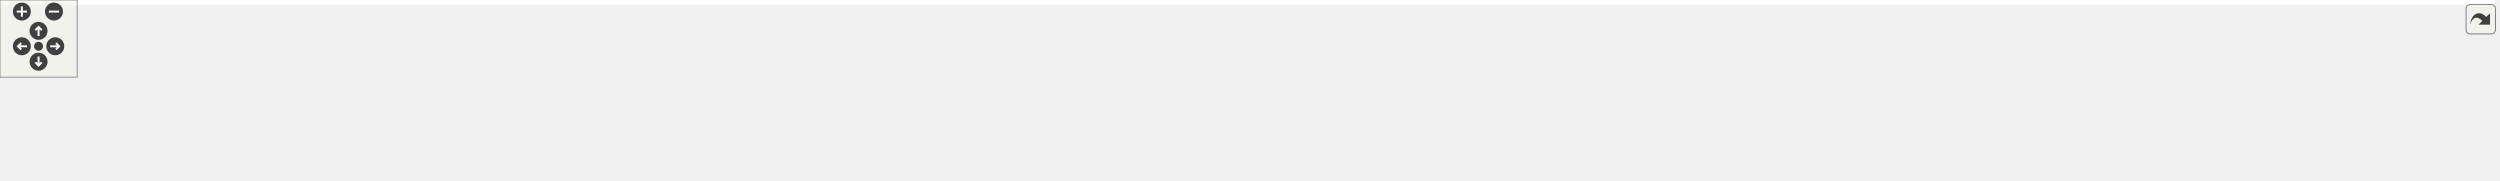
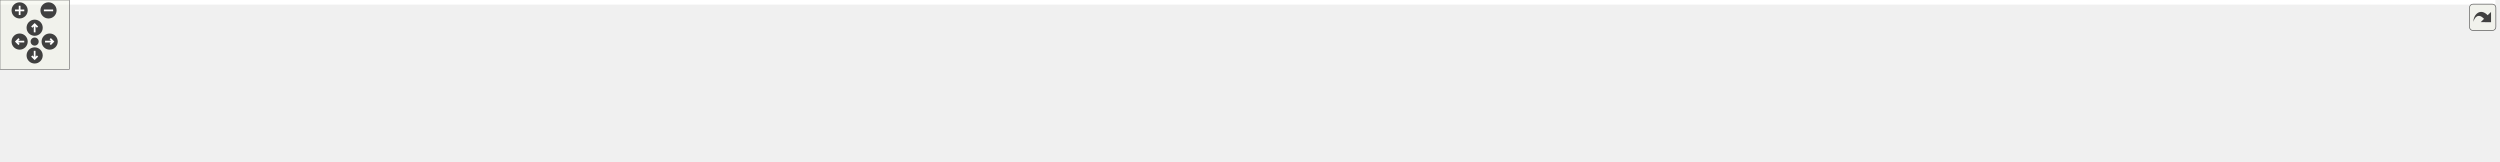
<svg xmlns="http://www.w3.org/2000/svg" xmlns:xlink="http://www.w3.org/1999/xlink" id="main" version="1.1" xml:space="preserve">
  <style type="text/css">
.edge:hover path { stroke: red; }
.edge:hover polygon { stroke: red; fill: red; }
</style>
  <defs>
    <circle id="rim" cx="0" cy="0" r="7" />
    <circle id="rim2" cx="0" cy="0" r="3.5" />
    <g id="zoomPlus">
      <use xlink:href="#rim" fill="#404040">
        <set attributeName="fill" to="#808080" begin="zoomplus.mouseover" end="zoomplus.mouseout" />
      </use>
      <path d="M-4,0h8M0,-4v8" fill="none" stroke="white" stroke-width="1.5" pointer-events="none" />
    </g>
    <g id="zoomMin">
      <use xlink:href="#rim" fill="#404040">
        <set attributeName="fill" to="#808080" begin="zoomminus.mouseover" end="zoomminus.mouseout" />
      </use>
      <path d="M-4,0h8" fill="none" stroke="white" stroke-width="1.5" pointer-events="none" />
    </g>
    <g id="dirArrow">
      <path fill="none" stroke="white" stroke-width="1.5" d="M0,-3.0v7 M-2.5,-0.5L0,-3.0L2.5,-0.5" />
    </g>
    <g id="resetDef">
      <use xlink:href="#rim2" fill="#404040">
        <set attributeName="fill" to="#808080" begin="reset.mouseover" end="reset.mouseout" />
      </use>
    </g>
  </defs>
  <svg id="graph" class="graph">
    <g id="viewport">
-       <polygon fill="white" stroke="none" points="-4,4 -4,-80 1941,-80 1941,4 -4,4" />
+       <polygon fill="white" stroke="none" points="-4,4 -4,-80 2160.5,-80 2160.5,4 -4,4" />
      <g id="node1" class="node">
-         <polygon fill="#bfbfbf" stroke="black" points="918.5,-56.5 918.5,-75.5 1003.5,-75.5 1003.5,-56.5 918.5,-56.5" />
-         <text text-anchor="middle" x="961" y="-63.5" font-family="Helvetica,sans-Serif" font-size="10.00">torccoreutils.h</text>
+         <polygon fill="#bfbfbf" stroke="black" points="1024,-56.5 1024,-75.5 1109,-75.5 1109,-56.5 1024,-56.5" />
+         <text text-anchor="middle" x="1066.5" y="-63.5" font-family="Helvetica,sans-Serif" font-size="10.00">torccoreutils.h</text>
      </g>
      <g id="node2" class="node">
        <g id="a_node2">
-           <a xlink:href="../../da/d5d/torcinput_8cpp.html" target="_top" xlink:title="torcinput.cpp">
-             <polygon fill="white" stroke="black" points="0,-0.5 0,-19.5 80,-19.5 80,-0.5 0,-0.5" />
-             <text text-anchor="middle" x="40" y="-7.5" font-family="Helvetica,sans-Serif" font-size="10.00">torcinput.cpp</text>
+           <a xlink:href="../../d5/d16/torccontrol_8cpp.html" target="_top" xlink:title="torccontrol.cpp">
+             <polygon fill="white" stroke="black" points="0,-0.5 0,-19.5 89,-19.5 89,-0.5 0,-0.5" />
+             <text text-anchor="middle" x="44.5" y="-7.5" font-family="Helvetica,sans-Serif" font-size="10.00">torccontrol.cpp</text>
          </a>
        </g>
      </g>
      <g id="edge1" class="edge">
-         <path fill="none" stroke="midnightblue" d="M908.024,-64.662C771.714,-63.272 397.884,-56.181 89,-20 86.079,-19.658 83.07,-19.248 80.047,-18.794" />
-         <polygon fill="midnightblue" stroke="midnightblue" points="908.156,-68.163 918.189,-64.759 908.223,-61.163 908.156,-68.163" />
+         <path fill="none" stroke="midnightblue" d="M1013.89,-64.745C868.054,-63.565 446.489,-56.956 98.5,-20 95.476,-19.679 92.364,-19.297 89.233,-18.876" />
+         <polygon fill="midnightblue" stroke="midnightblue" points="1013.88,-68.245 1023.9,-64.821 1013.93,-61.245 1013.88,-68.245" />
      </g>
      <g id="node3" class="node">
        <g id="a_node3">
-           <a xlink:href="../../d1/d0c/torcinputs_8cpp.html" target="_top" xlink:title="torcinputs.cpp">
-             <polygon fill="white" stroke="black" points="98.5,-0.5 98.5,-19.5 183.5,-19.5 183.5,-0.5 98.5,-0.5" />
-             <text text-anchor="middle" x="141" y="-7.5" font-family="Helvetica,sans-Serif" font-size="10.00">torcinputs.cpp</text>
+           <a xlink:href="../../d4/d91/torccontrols_8cpp.html" target="_top" xlink:title="torccontrols.cpp">
+             <polygon fill="white" stroke="black" points="107.5,-0.5 107.5,-19.5 201.5,-19.5 201.5,-0.5 107.5,-0.5" />
+             <text text-anchor="middle" x="154.5" y="-7.5" font-family="Helvetica,sans-Serif" font-size="10.00">torccontrols.cpp</text>
          </a>
        </g>
      </g>
      <g id="edge2" class="edge">
-         <path fill="none" stroke="midnightblue" d="M908.355,-63.961C783.684,-61.056 460.784,-50.919 193,-20 189.905,-19.643 186.716,-19.222 183.511,-18.76" />
-         <polygon fill="midnightblue" stroke="midnightblue" points="908.316,-67.461 918.393,-64.189 908.475,-60.463 908.316,-67.461" />
+         <path fill="none" stroke="midnightblue" d="M1013.58,-64.182C879.095,-61.678 513.372,-52.206 210.5,-20 207.562,-19.688 204.544,-19.325 201.505,-18.928" />
+         <polygon fill="midnightblue" stroke="midnightblue" points="1013.56,-67.682 1023.62,-64.364 1013.68,-60.684 1013.56,-67.682" />
      </g>
      <g id="node4" class="node">
        <g id="a_node4">
-           <a xlink:href="../../df/dc7/torcnetworkinputs_8cpp.html" target="_top" xlink:title="torcnetworkinputs.cpp">
-             <polygon fill="white" stroke="black" points="202,-0.5 202,-19.5 324,-19.5 324,-0.5 202,-0.5" />
-             <text text-anchor="middle" x="263" y="-7.5" font-family="Helvetica,sans-Serif" font-size="10.00">torcnetworkinputs.cpp</text>
+           <a xlink:href="../../da/d5d/torcinput_8cpp.html" target="_top" xlink:title="torcinput.cpp">
+             <polygon fill="white" stroke="black" points="219.5,-0.5 219.5,-19.5 299.5,-19.5 299.5,-0.5 219.5,-0.5" />
+             <text text-anchor="middle" x="259.5" y="-7.5" font-family="Helvetica,sans-Serif" font-size="10.00">torcinput.cpp</text>
          </a>
        </g>
      </g>
      <g id="edge3" class="edge">
-         <path fill="none" stroke="midnightblue" d="M908.293,-62.229C800.237,-56.326 545.839,-41.291 333,-20 330.074,-19.707 327.081,-19.39 324.06,-19.056" />
-         <polygon fill="midnightblue" stroke="midnightblue" points="908.112,-65.724 918.287,-62.772 908.492,-58.734 908.112,-65.724" />
+         <path fill="none" stroke="midnightblue" d="M1013.25,-64.076C889.251,-61.438 571.736,-51.867 308.5,-20 305.581,-19.647 302.572,-19.228 299.55,-18.769" />
+         <polygon fill="midnightblue" stroke="midnightblue" points="1013.52,-67.583 1023.6,-64.29 1013.67,-60.584 1013.52,-67.583" />
      </g>
      <g id="node5" class="node">
        <g id="a_node5">
-           <a xlink:href="../../dd/d56/torcsysteminputs_8cpp.html" target="_top" xlink:title="torcsysteminputs.cpp">
-             <polygon fill="white" stroke="black" points="342,-0.5 342,-19.5 462,-19.5 462,-0.5 342,-0.5" />
-             <text text-anchor="middle" x="402" y="-7.5" font-family="Helvetica,sans-Serif" font-size="10.00">torcsysteminputs.cpp</text>
+           <a xlink:href="../../d1/d0c/torcinputs_8cpp.html" target="_top" xlink:title="torcinputs.cpp">
+             <polygon fill="white" stroke="black" points="318,-0.5 318,-19.5 403,-19.5 403,-0.5 318,-0.5" />
+             <text text-anchor="middle" x="360.5" y="-7.5" font-family="Helvetica,sans-Serif" font-size="10.00">torcinputs.cpp</text>
          </a>
        </g>
      </g>
      <g id="edge4" class="edge">
-         <path fill="none" stroke="midnightblue" d="M908.134,-60.81C818.231,-53.535 629.851,-37.648 471,-20 468.118,-19.68 465.171,-19.341 462.194,-18.989" />
-         <polygon fill="midnightblue" stroke="midnightblue" points="908.093,-64.318 918.342,-61.633 908.656,-57.34 908.093,-64.318" />
+         <path fill="none" stroke="midnightblue" d="M1013.6,-63.203C902.11,-59.011 634.978,-46.835 412.5,-20 409.407,-19.627 406.219,-19.194 403.015,-18.724" />
+         <polygon fill="midnightblue" stroke="midnightblue" points="1013.77,-66.712 1023.89,-63.584 1014.03,-59.716 1013.77,-66.712" />
      </g>
      <g id="node6" class="node">
        <g id="a_node6">
-           <a xlink:href="../../d8/de9/torcsystemnotification_8cpp.html" target="_top" xlink:title="torcsystemnotification.cpp">
-             <polygon fill="white" stroke="black" points="480.5,-0.5 480.5,-19.5 623.5,-19.5 623.5,-0.5 480.5,-0.5" />
-             <text text-anchor="middle" x="552" y="-7.5" font-family="Helvetica,sans-Serif" font-size="10.00">torcsystemnotification.cpp</text>
+           <a xlink:href="../../df/dc7/torcnetworkinputs_8cpp.html" target="_top" xlink:title="torcnetworkinputs.cpp">
+             <polygon fill="white" stroke="black" points="421.5,-0.5 421.5,-19.5 543.5,-19.5 543.5,-0.5 421.5,-0.5" />
+             <text text-anchor="middle" x="482.5" y="-7.5" font-family="Helvetica,sans-Serif" font-size="10.00">torcnetworkinputs.cpp</text>
          </a>
        </g>
      </g>
      <g id="edge5" class="edge">
-         <path fill="none" stroke="midnightblue" d="M908.275,-58.039C833.62,-48.182 697.237,-30.176 616.598,-19.529" />
-         <polygon fill="midnightblue" stroke="midnightblue" points="908.015,-61.535 918.387,-59.374 908.931,-54.595 908.015,-61.535" />
+         <path fill="none" stroke="midnightblue" d="M1013.77,-61.093C920.593,-54.031 720.749,-38.173 552.5,-20 549.576,-19.684 546.586,-19.349 543.566,-18.999" />
+         <polygon fill="midnightblue" stroke="midnightblue" points="1013.56,-64.587 1023.8,-61.85 1014.09,-57.607 1013.56,-64.587" />
      </g>
      <g id="node7" class="node">
        <g id="a_node7">
-           <a xlink:href="../../d5/d6d/torcoutput_8cpp.html" target="_top" xlink:title="torcoutput.cpp">
-             <polygon fill="white" stroke="black" points="641.5,-0.5 641.5,-19.5 728.5,-19.5 728.5,-0.5 641.5,-0.5" />
-             <text text-anchor="middle" x="685" y="-7.5" font-family="Helvetica,sans-Serif" font-size="10.00">torcoutput.cpp</text>
+           <a xlink:href="../../dd/d56/torcsysteminputs_8cpp.html" target="_top" xlink:title="torcsysteminputs.cpp">
+             <polygon fill="white" stroke="black" points="561.5,-0.5 561.5,-19.5 681.5,-19.5 681.5,-0.5 561.5,-0.5" />
+             <text text-anchor="middle" x="621.5" y="-7.5" font-family="Helvetica,sans-Serif" font-size="10.00">torcsysteminputs.cpp</text>
          </a>
        </g>
      </g>
      <g id="edge6" class="edge">
-         <path fill="none" stroke="midnightblue" d="M908.42,-54.713C856.246,-44.505 777.222,-29.043 728.48,-19.507" />
-         <polygon fill="midnightblue" stroke="midnightblue" points="907.994,-58.196 918.48,-56.681 909.338,-51.326 907.994,-58.196" />
+         <path fill="none" stroke="midnightblue" d="M1013.63,-58.852C940.845,-50.346 805.684,-34.404 690.5,-20 687.623,-19.64 684.679,-19.269 681.706,-18.891" />
+         <polygon fill="midnightblue" stroke="midnightblue" points="1013.57,-62.368 1023.91,-60.051 1014.38,-55.415 1013.57,-62.368" />
      </g>
      <g id="node8" class="node">
        <g id="a_node8">
-           <a xlink:href="../../d5/da7/torcoutputs_8cpp.html" target="_top" xlink:title="torcoutputs.cpp">
-             <polygon fill="white" stroke="black" points="747,-0.5 747,-19.5 839,-19.5 839,-0.5 747,-0.5" />
-             <text text-anchor="middle" x="793" y="-7.5" font-family="Helvetica,sans-Serif" font-size="10.00">torcoutputs.cpp</text>
+           <a xlink:href="../../d8/de9/torcsystemnotification_8cpp.html" target="_top" xlink:title="torcsystemnotification.cpp">
+             <polygon fill="white" stroke="black" points="700,-0.5 700,-19.5 843,-19.5 843,-0.5 700,-0.5" />
+             <text text-anchor="middle" x="771.5" y="-7.5" font-family="Helvetica,sans-Serif" font-size="10.00">torcsystemnotification.cpp</text>
          </a>
        </g>
      </g>
      <g id="edge7" class="edge">
-         <path fill="none" stroke="midnightblue" d="M924.614,-53.304C892.958,-43.129 847.832,-28.625 819.496,-19.516" />
-         <polygon fill="midnightblue" stroke="midnightblue" points="923.789,-56.715 934.38,-56.444 925.931,-50.051 923.789,-56.715" />
+         <path fill="none" stroke="midnightblue" d="M1013.9,-55.372C958.226,-45.18 871.192,-29.249 817.961,-19.505" />
+         <polygon fill="midnightblue" stroke="midnightblue" points="1013.45,-58.848 1023.92,-57.206 1014.71,-51.962 1013.45,-58.848" />
      </g>
      <g id="node9" class="node">
        <g id="a_node9">
-           <a xlink:href="../../d1/d81/torccentral_8cpp.html" target="_top" xlink:title="torccentral.cpp">
-             <polygon fill="white" stroke="black" points="857.5,-0.5 857.5,-19.5 946.5,-19.5 946.5,-0.5 857.5,-0.5" />
-             <text text-anchor="middle" x="902" y="-7.5" font-family="Helvetica,sans-Serif" font-size="10.00">torccentral.cpp</text>
+           <a xlink:href="../../d5/d6d/torcoutput_8cpp.html" target="_top" xlink:title="torcoutput.cpp">
+             <polygon fill="white" stroke="black" points="861,-0.5 861,-19.5 948,-19.5 948,-0.5 861,-0.5" />
+             <text text-anchor="middle" x="904.5" y="-7.5" font-family="Helvetica,sans-Serif" font-size="10.00">torcoutput.cpp</text>
          </a>
        </g>
      </g>
      <g id="edge8" class="edge">
-         <path fill="none" stroke="midnightblue" d="M944.105,-49.537C933.585,-39.909 920.431,-27.869 911.652,-19.834" />
-         <polygon fill="midnightblue" stroke="midnightblue" points="941.781,-52.154 951.521,-56.324 946.507,-46.99 941.781,-52.154" />
+         <path fill="none" stroke="midnightblue" d="M1031.02,-53.172C1000.51,-43.004 957.255,-28.585 930.049,-19.516" />
+         <polygon fill="midnightblue" stroke="midnightblue" points="1030.24,-56.602 1040.83,-56.444 1032.45,-49.961 1030.24,-56.602" />
      </g>
      <g id="node10" class="node">
        <g id="a_node10">
-           <a xlink:href="../../d6/da3/torchttprequest_8cpp.html" target="_top" xlink:title="torchttprequest.cpp">
-             <polygon fill="white" stroke="black" points="964,-0.5 964,-19.5 1076,-19.5 1076,-0.5 964,-0.5" />
-             <text text-anchor="middle" x="1020" y="-7.5" font-family="Helvetica,sans-Serif" font-size="10.00">torchttprequest.cpp</text>
+           <a xlink:href="../../d5/da7/torcoutputs_8cpp.html" target="_top" xlink:title="torcoutputs.cpp">
+             <polygon fill="white" stroke="black" points="966.5,-0.5 966.5,-19.5 1058.5,-19.5 1058.5,-0.5 966.5,-0.5" />
+             <text text-anchor="middle" x="1012.5" y="-7.5" font-family="Helvetica,sans-Serif" font-size="10.00">torcoutputs.cpp</text>
          </a>
        </g>
      </g>
      <g id="edge9" class="edge">
-         <path fill="none" stroke="midnightblue" d="M977.895,-49.537C988.415,-39.909 1001.57,-27.869 1010.35,-19.834" />
-         <polygon fill="midnightblue" stroke="midnightblue" points="975.493,-46.99 970.479,-56.324 980.219,-52.154 975.493,-46.99" />
+         <path fill="none" stroke="midnightblue" d="M1050.5,-49.002C1040.93,-39.433 1029.14,-27.639 1021.25,-19.751" />
+         <polygon fill="midnightblue" stroke="midnightblue" points="1048.04,-51.487 1057.58,-56.083 1052.99,-46.537 1048.04,-51.487" />
      </g>
      <g id="node11" class="node">
        <g id="a_node11">
-           <a xlink:href="../../d8/db8/torcwebsockettoken_8cpp.html" target="_top" xlink:title="torcwebsockettoken.cpp">
-             <polygon fill="white" stroke="black" points="1094.5,-0.5 1094.5,-19.5 1227.5,-19.5 1227.5,-0.5 1094.5,-0.5" />
-             <text text-anchor="middle" x="1161" y="-7.5" font-family="Helvetica,sans-Serif" font-size="10.00">torcwebsockettoken.cpp</text>
+           <a xlink:href="../../d1/d81/torccentral_8cpp.html" target="_top" xlink:title="torccentral.cpp">
+             <polygon fill="white" stroke="black" points="1077,-0.5 1077,-19.5 1166,-19.5 1166,-0.5 1077,-0.5" />
+             <text text-anchor="middle" x="1121.5" y="-7.5" font-family="Helvetica,sans-Serif" font-size="10.00">torccentral.cpp</text>
          </a>
        </g>
      </g>
      <g id="edge10" class="edge">
-         <path fill="none" stroke="midnightblue" d="M1002.37,-53.829C1040.14,-43.633 1095.14,-28.782 1129.46,-19.516" />
-         <polygon fill="midnightblue" stroke="midnightblue" points="1001.43,-50.458 992.691,-56.444 1003.26,-57.216 1001.43,-50.458" />
+         <path fill="none" stroke="midnightblue" d="M1082.79,-49.002C1092.54,-39.433 1104.55,-27.639 1112.59,-19.751" />
+         <polygon fill="midnightblue" stroke="midnightblue" points="1080.27,-46.58 1075.58,-56.083 1085.17,-51.575 1080.27,-46.58" />
      </g>
      <g id="node12" class="node">
        <g id="a_node12">
-           <a xlink:href="../../d1/d98/torccoreutils_8cpp.html" target="_top" xlink:title="torccoreutils.cpp">
-             <polygon fill="white" stroke="black" points="1246,-0.5 1246,-19.5 1342,-19.5 1342,-0.5 1246,-0.5" />
-             <text text-anchor="middle" x="1294" y="-7.5" font-family="Helvetica,sans-Serif" font-size="10.00">torccoreutils.cpp</text>
+           <a xlink:href="../../d6/da3/torchttprequest_8cpp.html" target="_top" xlink:title="torchttprequest.cpp">
+             <polygon fill="white" stroke="black" points="1183.5,-0.5 1183.5,-19.5 1295.5,-19.5 1295.5,-0.5 1183.5,-0.5" />
+             <text text-anchor="middle" x="1239.5" y="-7.5" font-family="Helvetica,sans-Serif" font-size="10.00">torchttprequest.cpp</text>
          </a>
        </g>
      </g>
      <g id="edge11" class="edge">
-         <path fill="none" stroke="midnightblue" d="M1013.76,-56.444C1077.58,-46.095 1184.12,-28.818 1245.82,-18.814" />
-         <polygon fill="midnightblue" stroke="midnightblue" points="1012.82,-53.05 1003.51,-58.106 1013.94,-59.96 1012.82,-53.05" />
+         <path fill="none" stroke="midnightblue" d="M1103.55,-53.436C1136.16,-43.255 1182.91,-28.664 1212.22,-19.516" />
+         <polygon fill="midnightblue" stroke="midnightblue" points="1102.42,-50.123 1093.91,-56.444 1104.5,-56.805 1102.42,-50.123" />
      </g>
      <g id="node13" class="node">
        <g id="a_node13">
-           <a xlink:href="../../da/d67/torclocalcontext_8cpp.html" target="_top" xlink:title="torclocalcontext.cpp">
-             <polygon fill="white" stroke="black" points="1360.5,-0.5 1360.5,-19.5 1473.5,-19.5 1473.5,-0.5 1360.5,-0.5" />
-             <text text-anchor="middle" x="1417" y="-7.5" font-family="Helvetica,sans-Serif" font-size="10.00">torclocalcontext.cpp</text>
+           <a xlink:href="../../d8/db8/torcwebsockettoken_8cpp.html" target="_top" xlink:title="torcwebsockettoken.cpp">
+             <polygon fill="white" stroke="black" points="1314,-0.5 1314,-19.5 1447,-19.5 1447,-0.5 1314,-0.5" />
+             <text text-anchor="middle" x="1380.5" y="-7.5" font-family="Helvetica,sans-Serif" font-size="10.00">torcwebsockettoken.cpp</text>
          </a>
        </g>
      </g>
      <g id="edge12" class="edge">
-         <path fill="none" stroke="midnightblue" d="M1013.88,-59.249C1088.91,-51.009 1230.55,-35.16 1351,-20 1354.1,-19.61 1357.28,-19.202 1360.48,-18.785" />
-         <polygon fill="midnightblue" stroke="midnightblue" points="1013.3,-55.791 1003.74,-60.361 1014.06,-62.75 1013.3,-55.791" />
+         <path fill="none" stroke="midnightblue" d="M1119.04,-55.964C1178.07,-45.813 1273.15,-29.461 1330.93,-19.525" />
+         <polygon fill="midnightblue" stroke="midnightblue" points="1118.44,-52.517 1109.17,-57.661 1119.62,-59.416 1118.44,-52.517" />
      </g>
      <g id="node14" class="node">
        <g id="a_node14">
-           <a xlink:href="../../da/d9c/torcnetwork_8cpp.html" target="_top" xlink:title="torcnetwork.cpp">
-             <polygon fill="white" stroke="black" points="1491.5,-0.5 1491.5,-19.5 1584.5,-19.5 1584.5,-0.5 1491.5,-0.5" />
-             <text text-anchor="middle" x="1538" y="-7.5" font-family="Helvetica,sans-Serif" font-size="10.00">torcnetwork.cpp</text>
+           <a xlink:href="../../d1/d98/torccoreutils_8cpp.html" target="_top" xlink:title="torccoreutils.cpp">
+             <polygon fill="white" stroke="black" points="1465.5,-0.5 1465.5,-19.5 1561.5,-19.5 1561.5,-0.5 1465.5,-0.5" />
+             <text text-anchor="middle" x="1513.5" y="-7.5" font-family="Helvetica,sans-Serif" font-size="10.00">torccoreutils.cpp</text>
          </a>
        </g>
      </g>
      <g id="edge13" class="edge">
-         <path fill="none" stroke="midnightblue" d="M1013.9,-61.778C1108.32,-55.727 1312.04,-41.325 1483,-20 1485.69,-19.665 1488.45,-19.295 1491.23,-18.903" />
-         <polygon fill="midnightblue" stroke="midnightblue" points="1013.5,-58.295 1003.74,-62.423 1013.95,-65.281 1013.5,-58.295" />
+         <path fill="none" stroke="midnightblue" d="M1119.42,-59.601C1194.51,-51.781 1336.21,-36.429 1456.5,-20 1459.38,-19.607 1462.34,-19.187 1465.32,-18.752" />
+         <polygon fill="midnightblue" stroke="midnightblue" points="1118.86,-56.141 1109.28,-60.654 1119.59,-63.103 1118.86,-56.141" />
      </g>
      <g id="node15" class="node">
        <g id="a_node15">
-           <a xlink:href="../../d8/dcb/torcnetworkrequest_8cpp.html" target="_top" xlink:title="torcnetworkrequest.cpp">
-             <polygon fill="white" stroke="black" points="1603,-0.5 1603,-19.5 1733,-19.5 1733,-0.5 1603,-0.5" />
-             <text text-anchor="middle" x="1668" y="-7.5" font-family="Helvetica,sans-Serif" font-size="10.00">torcnetworkrequest.cpp</text>
+           <a xlink:href="../../da/d67/torclocalcontext_8cpp.html" target="_top" xlink:title="torclocalcontext.cpp">
+             <polygon fill="white" stroke="black" points="1580,-0.5 1580,-19.5 1693,-19.5 1693,-0.5 1580,-0.5" />
+             <text text-anchor="middle" x="1636.5" y="-7.5" font-family="Helvetica,sans-Serif" font-size="10.00">torclocalcontext.cpp</text>
          </a>
        </g>
      </g>
      <g id="edge14" class="edge">
-         <path fill="none" stroke="midnightblue" d="M1013.71,-62.147C1122.38,-56.069 1379.13,-40.691 1594,-20 1596.83,-19.727 1599.73,-19.435 1602.65,-19.128" />
-         <polygon fill="midnightblue" stroke="midnightblue" points="1013.45,-58.656 1003.66,-62.706 1013.84,-65.645 1013.45,-58.656" />
+         <path fill="none" stroke="midnightblue" d="M1119.19,-61.106C1211,-54.141 1406.17,-38.53 1570.5,-20 1573.6,-19.65 1576.79,-19.274 1580,-18.881" />
+         <polygon fill="midnightblue" stroke="midnightblue" points="1118.76,-57.629 1109.05,-61.873 1119.28,-64.609 1118.76,-57.629" />
      </g>
      <g id="node16" class="node">
        <g id="a_node16">
-           <a xlink:href="../../de/d3c/torcsetting_8cpp.html" target="_top" xlink:title="torcsetting.cpp">
-             <polygon fill="white" stroke="black" points="1751.5,-0.5 1751.5,-19.5 1840.5,-19.5 1840.5,-0.5 1751.5,-0.5" />
-             <text text-anchor="middle" x="1796" y="-7.5" font-family="Helvetica,sans-Serif" font-size="10.00">torcsetting.cpp</text>
+           <a xlink:href="../../da/d9c/torcnetwork_8cpp.html" target="_top" xlink:title="torcnetwork.cpp">
+             <polygon fill="white" stroke="black" points="1711,-0.5 1711,-19.5 1804,-19.5 1804,-0.5 1711,-0.5" />
+             <text text-anchor="middle" x="1757.5" y="-7.5" font-family="Helvetica,sans-Serif" font-size="10.00">torcnetwork.cpp</text>
          </a>
        </g>
      </g>
      <g id="edge15" class="edge">
-         <path fill="none" stroke="midnightblue" d="M1014.07,-63.91C1140.49,-60.886 1469.26,-50.496 1742,-20 1745.02,-19.662 1748.13,-19.268 1751.26,-18.837" />
-         <polygon fill="midnightblue" stroke="midnightblue" points="1013.81,-60.416 1003.89,-64.148 1013.97,-67.414 1013.81,-60.416" />
+         <path fill="none" stroke="midnightblue" d="M1119.13,-62.908C1228.22,-58.214 1486.82,-45.223 1702.5,-20 1705.19,-19.685 1707.95,-19.332 1710.73,-18.952" />
+         <polygon fill="midnightblue" stroke="midnightblue" points="1118.89,-59.415 1109.05,-63.337 1119.19,-66.409 1118.89,-59.415" />
      </g>
      <g id="node17" class="node">
        <g id="a_node17">
+           <a xlink:href="../../d8/dcb/torcnetworkrequest_8cpp.html" target="_top" xlink:title="torcnetworkrequest.cpp">
+             <polygon fill="white" stroke="black" points="1822.5,-0.5 1822.5,-19.5 1952.5,-19.5 1952.5,-0.5 1822.5,-0.5" />
+             <text text-anchor="middle" x="1887.5" y="-7.5" font-family="Helvetica,sans-Serif" font-size="10.00">torcnetworkrequest.cpp</text>
+           </a>
+         </g>
+       </g>
+       <g id="edge16" class="edge">
+         <path fill="none" stroke="midnightblue" d="M1119.3,-62.925C1241.57,-57.878 1553.56,-43.614 1813.5,-20 1816.34,-19.742 1819.23,-19.463 1822.15,-19.166" />
+         <polygon fill="midnightblue" stroke="midnightblue" points="1118.95,-59.436 1109.1,-63.343 1119.24,-66.43 1118.95,-59.436" />
+       </g>
+       <g id="node18" class="node">
+         <g id="a_node18">
+           <a xlink:href="../../de/d3c/torcsetting_8cpp.html" target="_top" xlink:title="torcsetting.cpp">
+             <polygon fill="white" stroke="black" points="1971,-0.5 1971,-19.5 2060,-19.5 2060,-0.5 1971,-0.5" />
+             <text text-anchor="middle" x="2015.5" y="-7.5" font-family="Helvetica,sans-Serif" font-size="10.00">torcsetting.cpp</text>
+           </a>
+         </g>
+       </g>
+       <g id="edge17" class="edge">
+         <path fill="none" stroke="midnightblue" d="M1119.35,-64.46C1257.93,-62.586 1643.04,-54.429 1961.5,-20 1964.52,-19.673 1967.64,-19.287 1970.77,-18.862" />
+         <polygon fill="midnightblue" stroke="midnightblue" points="1118.98,-60.964 1109.03,-64.594 1119.07,-67.964 1118.98,-60.964" />
+       </g>
+       <g id="node19" class="node">
+         <g id="a_node19">
          <a xlink:href="../../d9/de1/torcssdp_8cpp.html" target="_top" xlink:title="torcssdp.cpp">
-             <polygon fill="white" stroke="black" points="1859,-0.5 1859,-19.5 1937,-19.5 1937,-0.5 1859,-0.5" />
-             <text text-anchor="middle" x="1898" y="-7.5" font-family="Helvetica,sans-Serif" font-size="10.00">torcssdp.cpp</text>
-           </a>
-         </g>
-       </g>
-       <g id="edge16" class="edge">
-         <path fill="none" stroke="midnightblue" d="M1014.03,-64.803C1152.19,-63.752 1534.41,-57.401 1850,-20 1852.86,-19.661 1855.81,-19.253 1858.77,-18.8" />
-         <polygon fill="midnightblue" stroke="midnightblue" points="1013.71,-61.305 1003.73,-64.875 1013.76,-68.305 1013.71,-61.305" />
+             <polygon fill="white" stroke="black" points="2078.5,-0.5 2078.5,-19.5 2156.5,-19.5 2156.5,-0.5 2078.5,-0.5" />
+             <text text-anchor="middle" x="2117.5" y="-7.5" font-family="Helvetica,sans-Serif" font-size="10.00">torcssdp.cpp</text>
+           </a>
+         </g>
+       </g>
+       <g id="edge18" class="edge">
+         <path fill="none" stroke="midnightblue" d="M1119.47,-65.237C1269.19,-65.346 1708.06,-61.784 2069.5,-20 2072.36,-19.669 2075.31,-19.267 2078.28,-18.819" />
+         <polygon fill="midnightblue" stroke="midnightblue" points="1119.2,-61.737 1109.2,-65.224 1119.19,-68.737 1119.2,-61.737" />
      </g>
    </g>
  </svg>
  <g id="navigator" transform="translate(0 0)" fill="#404254">
    <rect fill="#f2f5e9" fill-opacity="0.5" stroke="#606060" stroke-width=".5" x="0" y="0" width="60" height="60" />
    <use id="zoomplus" xlink:href="#zoomPlus" x="17" y="9" />
    <use id="zoomminus" xlink:href="#zoomMin" x="42" y="9" />
    <use id="reset" xlink:href="#resetDef" x="30" y="36" />
    <g id="arrowUp" xlink:href="#dirArrow" transform="translate(30 24)">
      <use xlink:href="#rim" fill="#404040">
        <set attributeName="fill" to="#808080" begin="arrowUp.mouseover" end="arrowUp.mouseout" />
      </use>
      <path fill="none" stroke="white" stroke-width="1.5" d="M0,-3.0v7 M-2.5,-0.5L0,-3.0L2.5,-0.5" />
    </g>
    <g id="arrowRight" xlink:href="#dirArrow" transform="rotate(90) translate(36 -43)">
      <use xlink:href="#rim" fill="#404040">
        <set attributeName="fill" to="#808080" begin="arrowRight.mouseover" end="arrowRight.mouseout" />
      </use>
      <path fill="none" stroke="white" stroke-width="1.5" d="M0,-3.0v7 M-2.5,-0.5L0,-3.0L2.5,-0.5" />
    </g>
    <g id="arrowDown" xlink:href="#dirArrow" transform="rotate(180) translate(-30 -48)">
      <use xlink:href="#rim" fill="#404040">
        <set attributeName="fill" to="#808080" begin="arrowDown.mouseover" end="arrowDown.mouseout" />
      </use>
      <path fill="none" stroke="white" stroke-width="1.5" d="M0,-3.0v7 M-2.5,-0.5L0,-3.0L2.5,-0.5" />
    </g>
    <g id="arrowLeft" xlink:href="#dirArrow" transform="rotate(270) translate(-36 17)">
      <use xlink:href="#rim" fill="#404040">
        <set attributeName="fill" to="#808080" begin="arrowLeft.mouseover" end="arrowLeft.mouseout" />
      </use>
      <path fill="none" stroke="white" stroke-width="1.5" d="M0,-3.0v7 M-2.5,-0.5L0,-3.0L2.5,-0.5" />
    </g>
  </g>
  <svg viewBox="0 0 15 15" width="100%" height="30px" preserveAspectRatio="xMaxYMin meet">
    <g id="arrow_out" transform="scale(0.3 0.3)">
      <a xlink:href="torccoreutils_8h__dep__incl_org.svg" target="_base">
        <rect id="button" ry="5" rx="5" y="6" x="6" height="38" width="38" fill="#f2f5e9" fill-opacity="0.5" stroke="#606060" stroke-width="1.0" />
        <path id="arrow" d="M 11.5,31.437 C 11.94,20.098 22.043,11.323 32.159,21.979 L 37.069,17.246 C 37.069,17.246 37.088,32 37.088,32 L 22.16,31.978 C 22.16,31.978 26.998,27.14 26.998,27.14 C 18.529,18.264 13.292,25.23 11.5,31.437 z" style="fill:#404040;" />
      </a>
    </g>
  </svg>
</svg>
